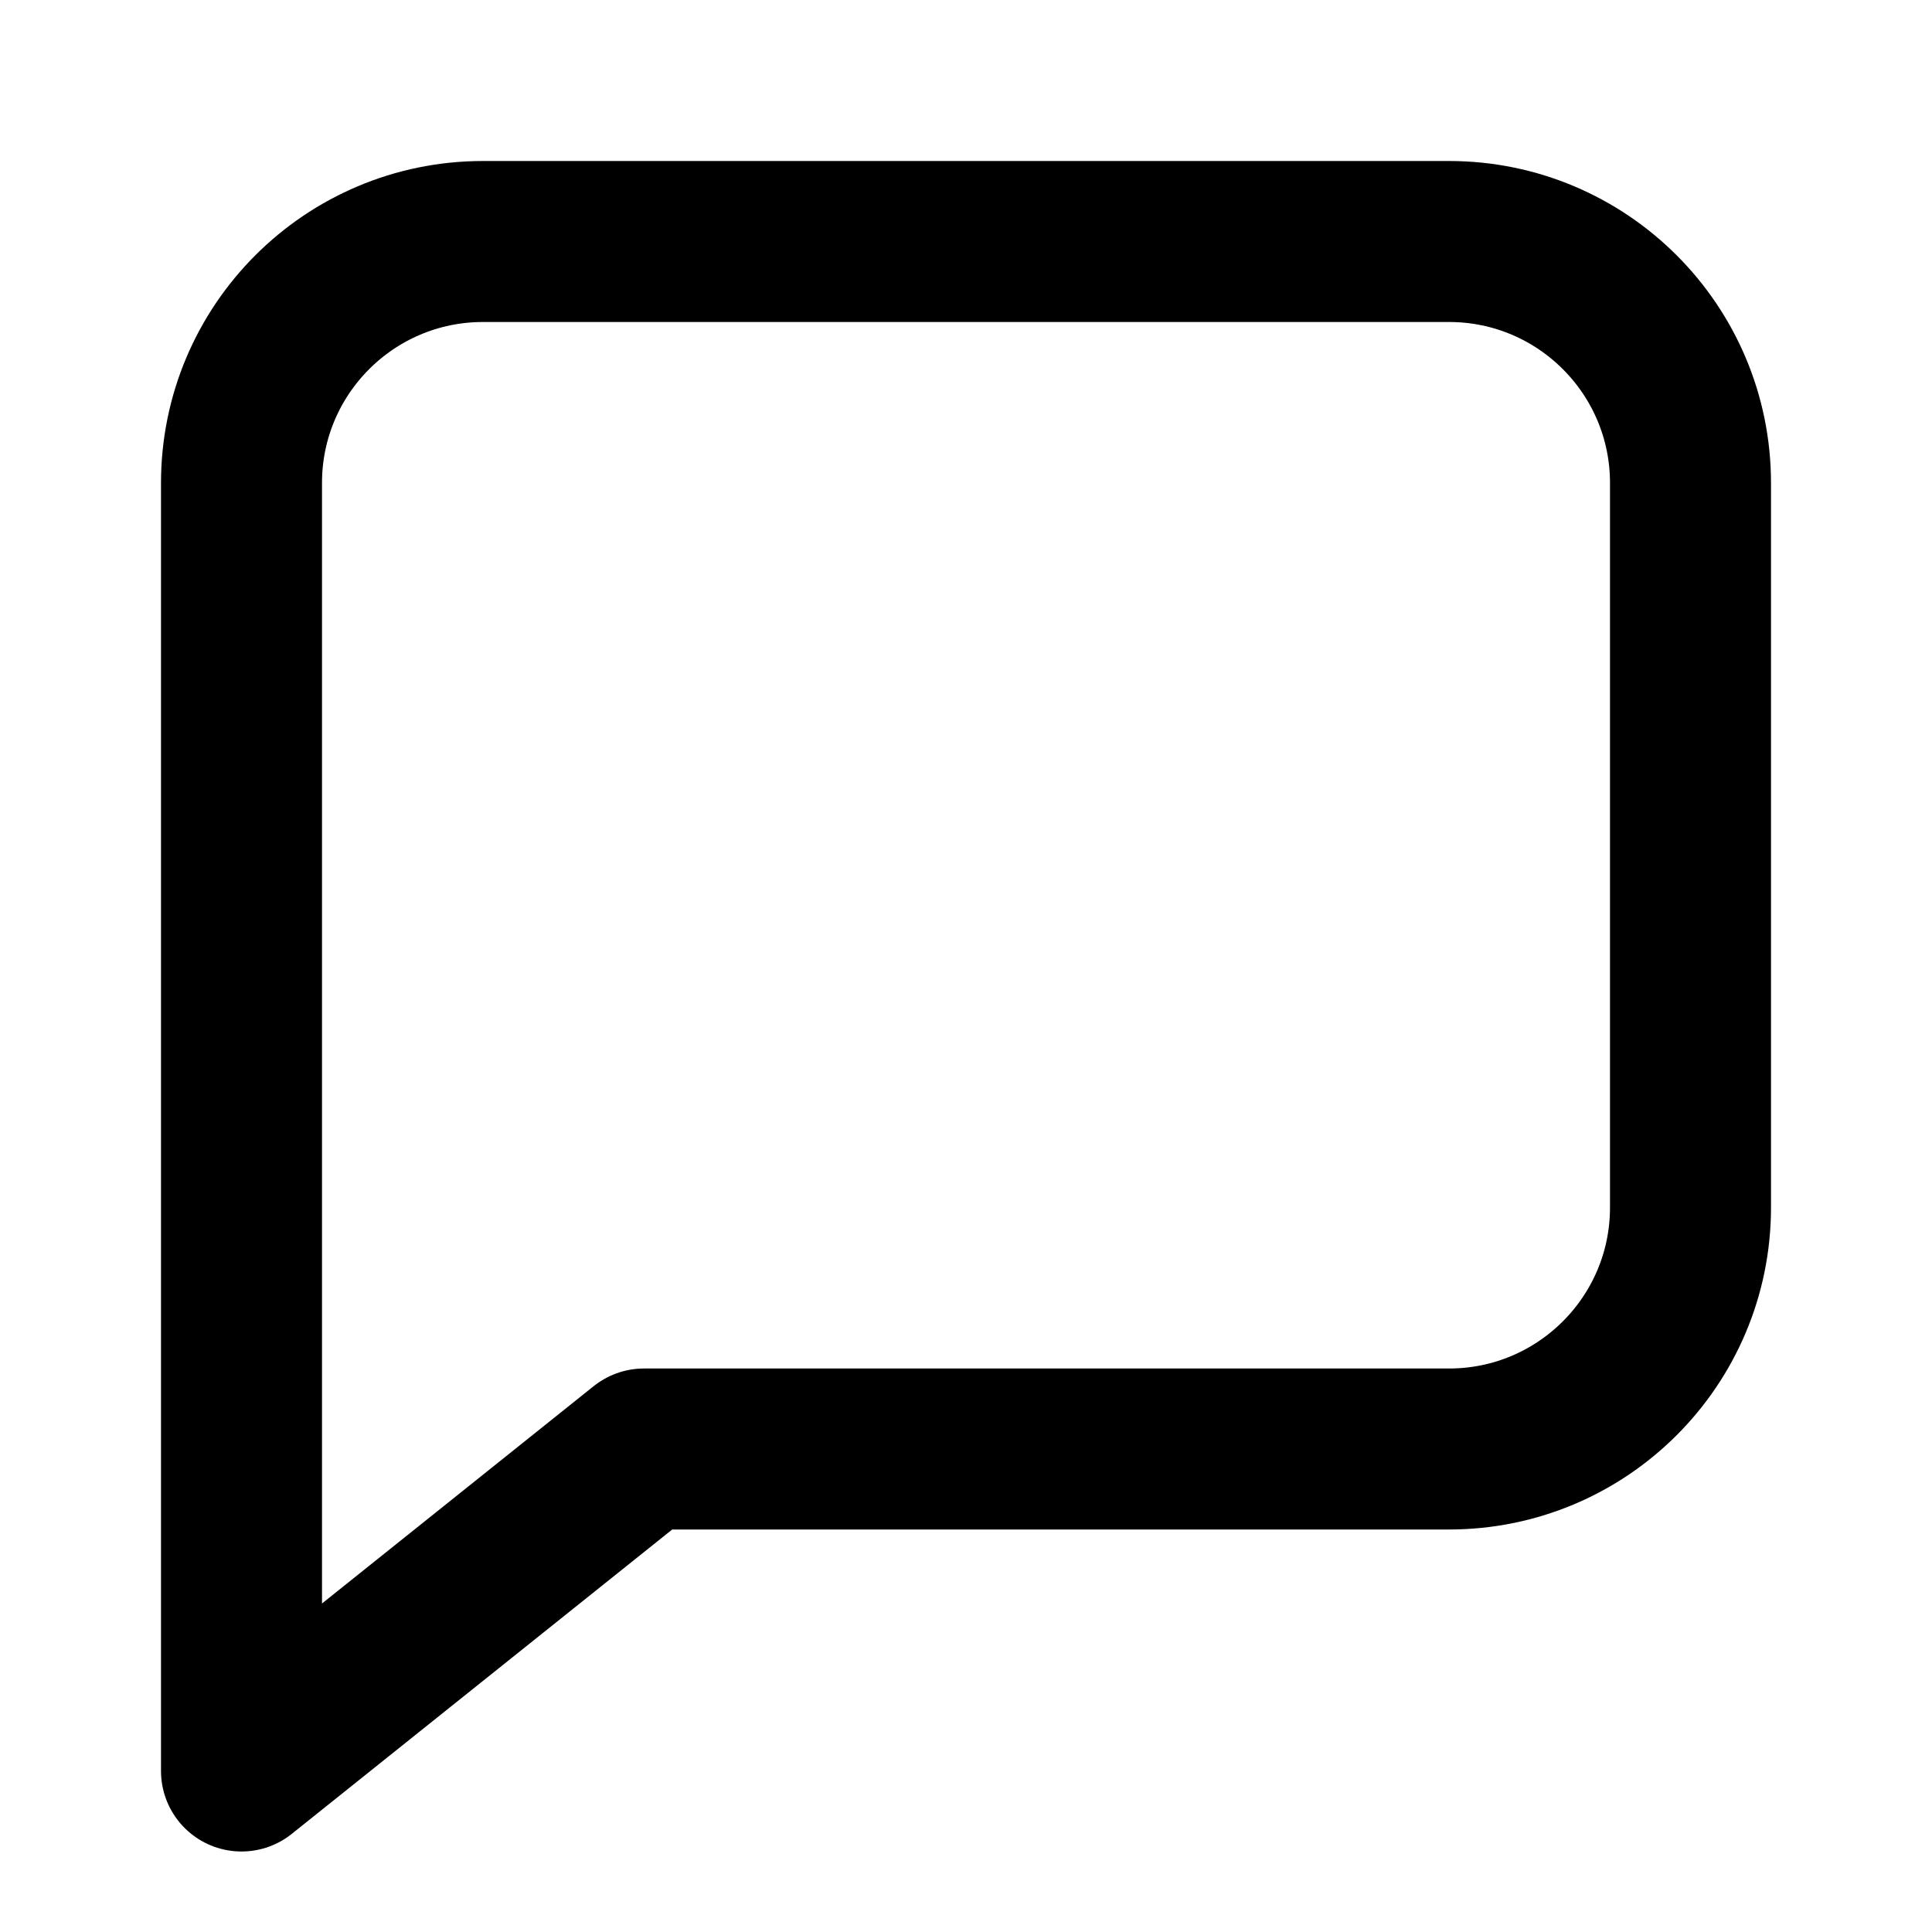
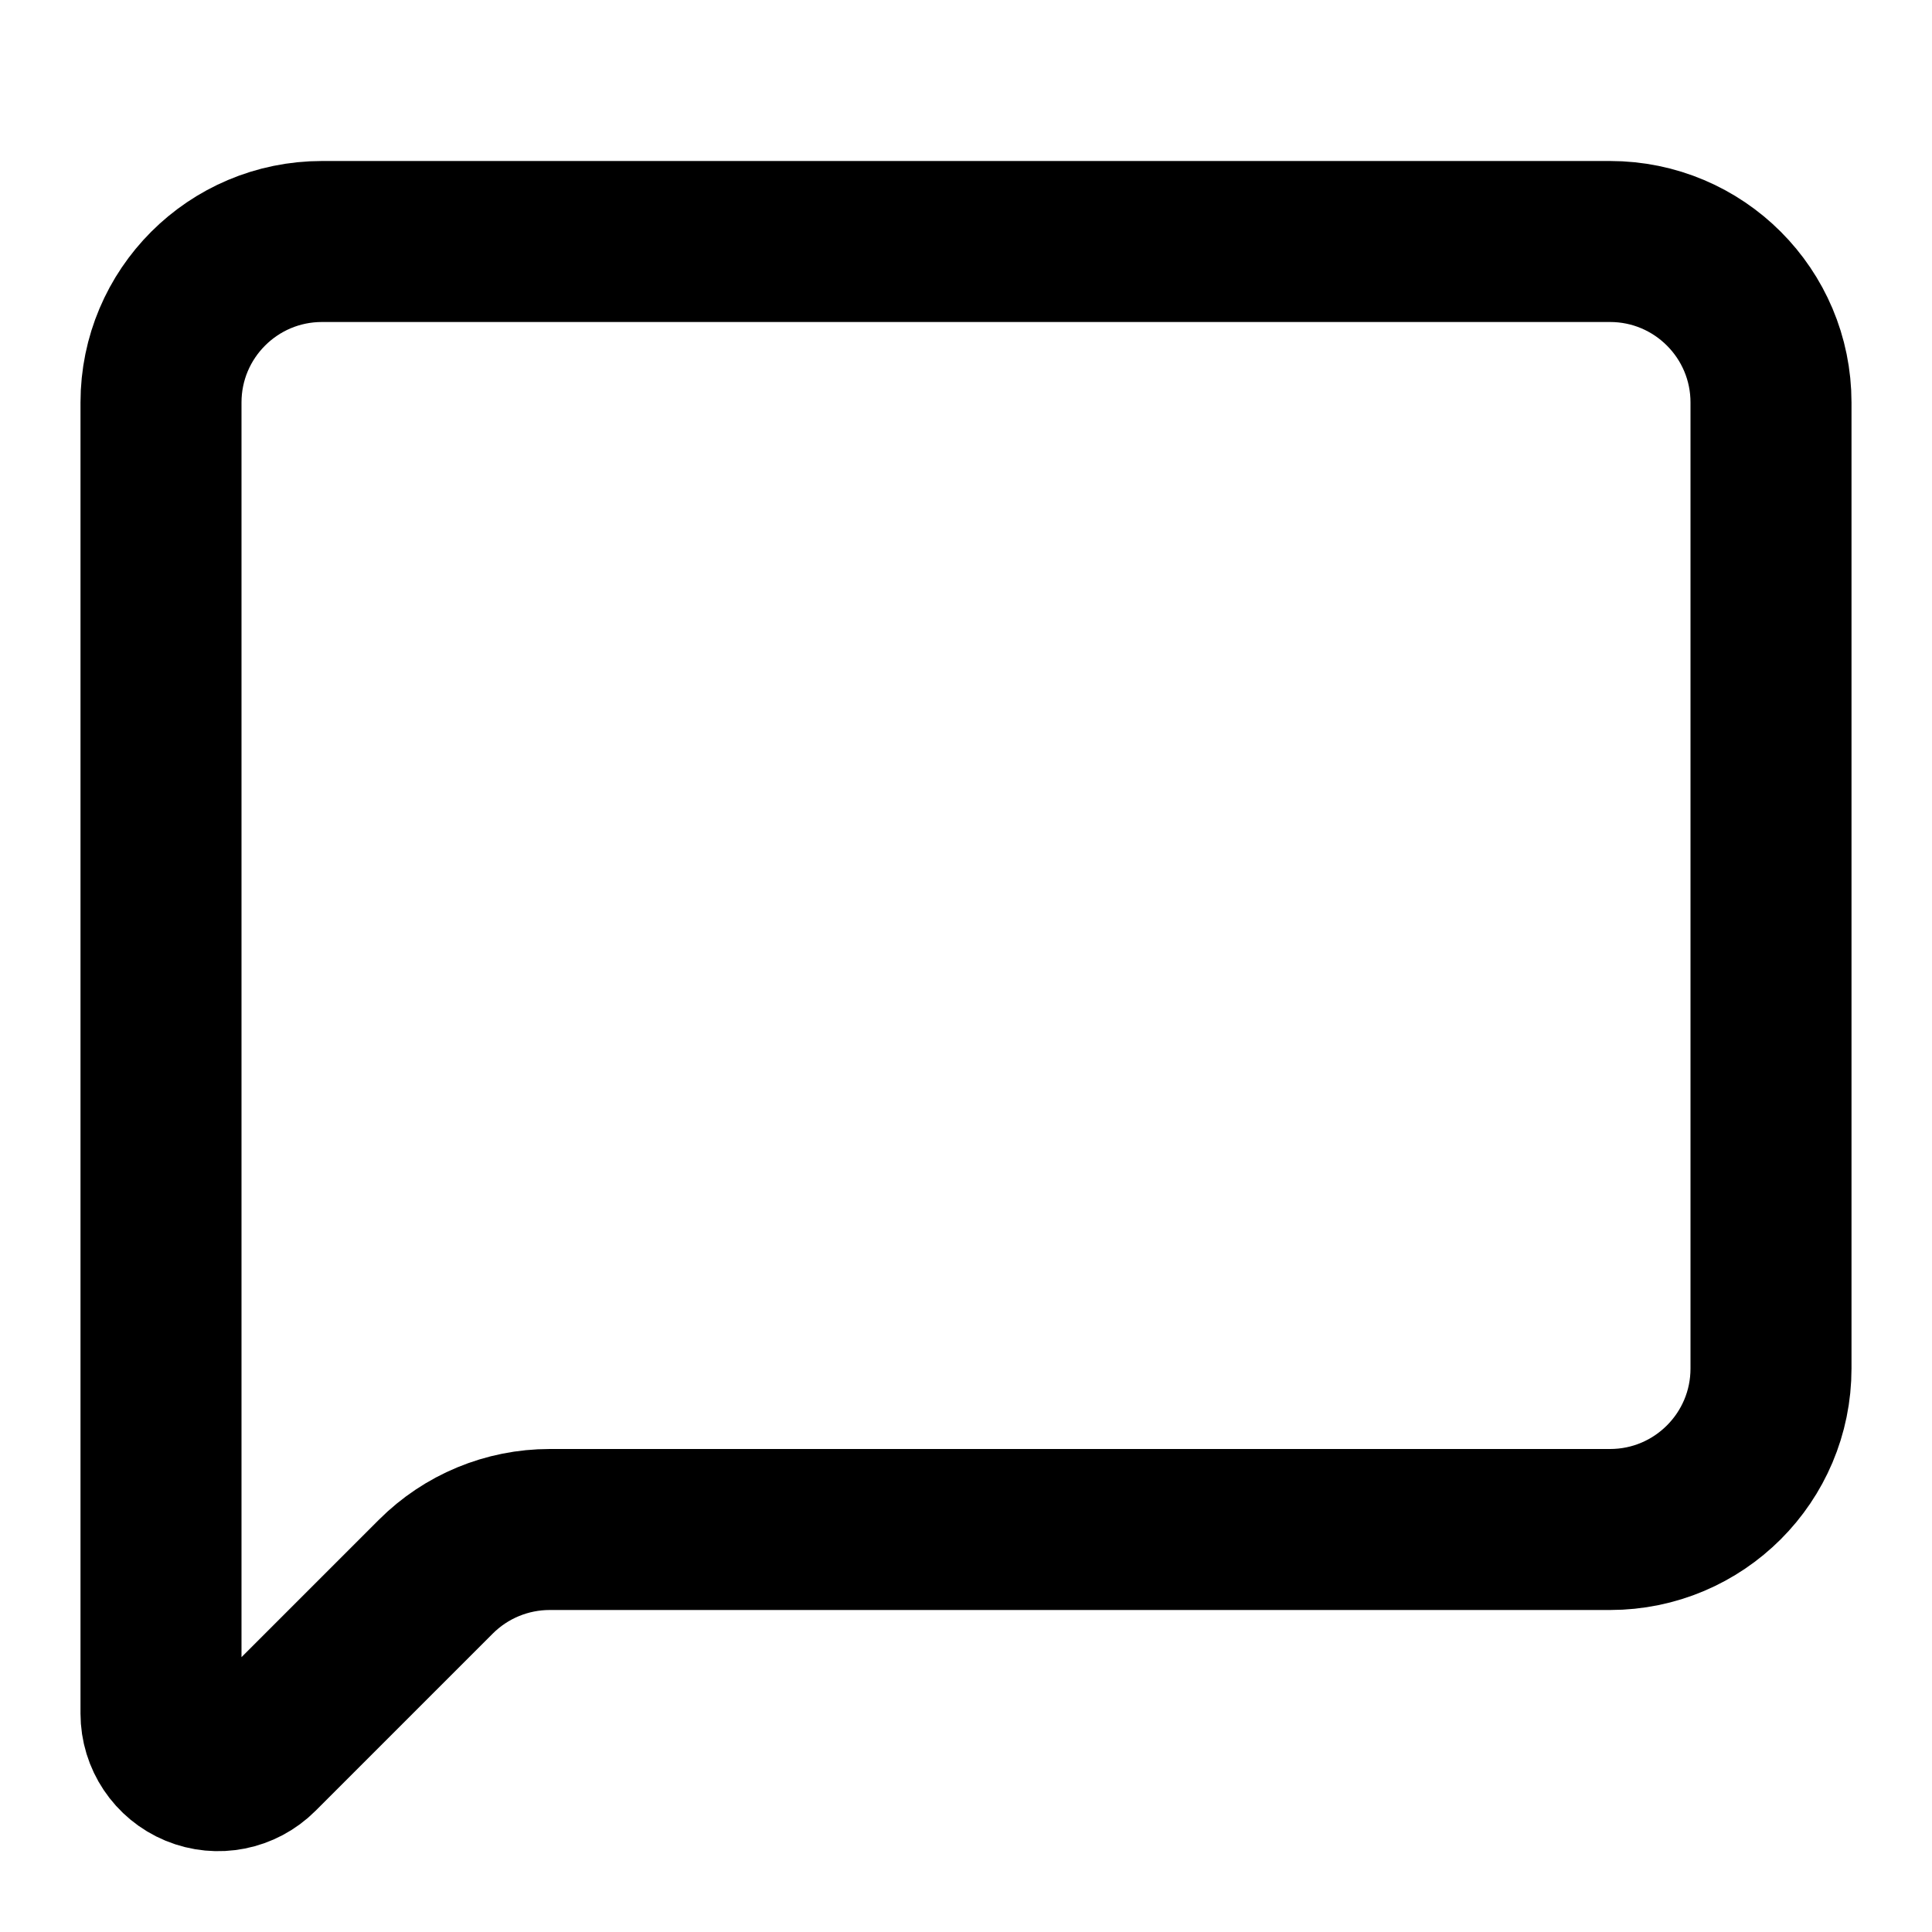
<svg xmlns="http://www.w3.org/2000/svg" width="24" height="24" viewBox="0 0 24 24" fill="none" stroke="currentColor" stroke-width="2" stroke-linecap="round" stroke-linejoin="round">
-   <path d="M21 15a3 3 0 0 1-3 3H8l-5 4V6a3 3 0 0 1 3-3h12a3 3 0 0 1 3 3z" />
+   <path d="M22 17a2 2 0 0 1-2 2H6.828a2 2 0 0 0-1.414.586l-2.202 2.202A.71.71 0 0 1 2 21.286V5a2 2 0 0 1 2-2h16a2 2 0 0 1 2 2z" />
</svg>
